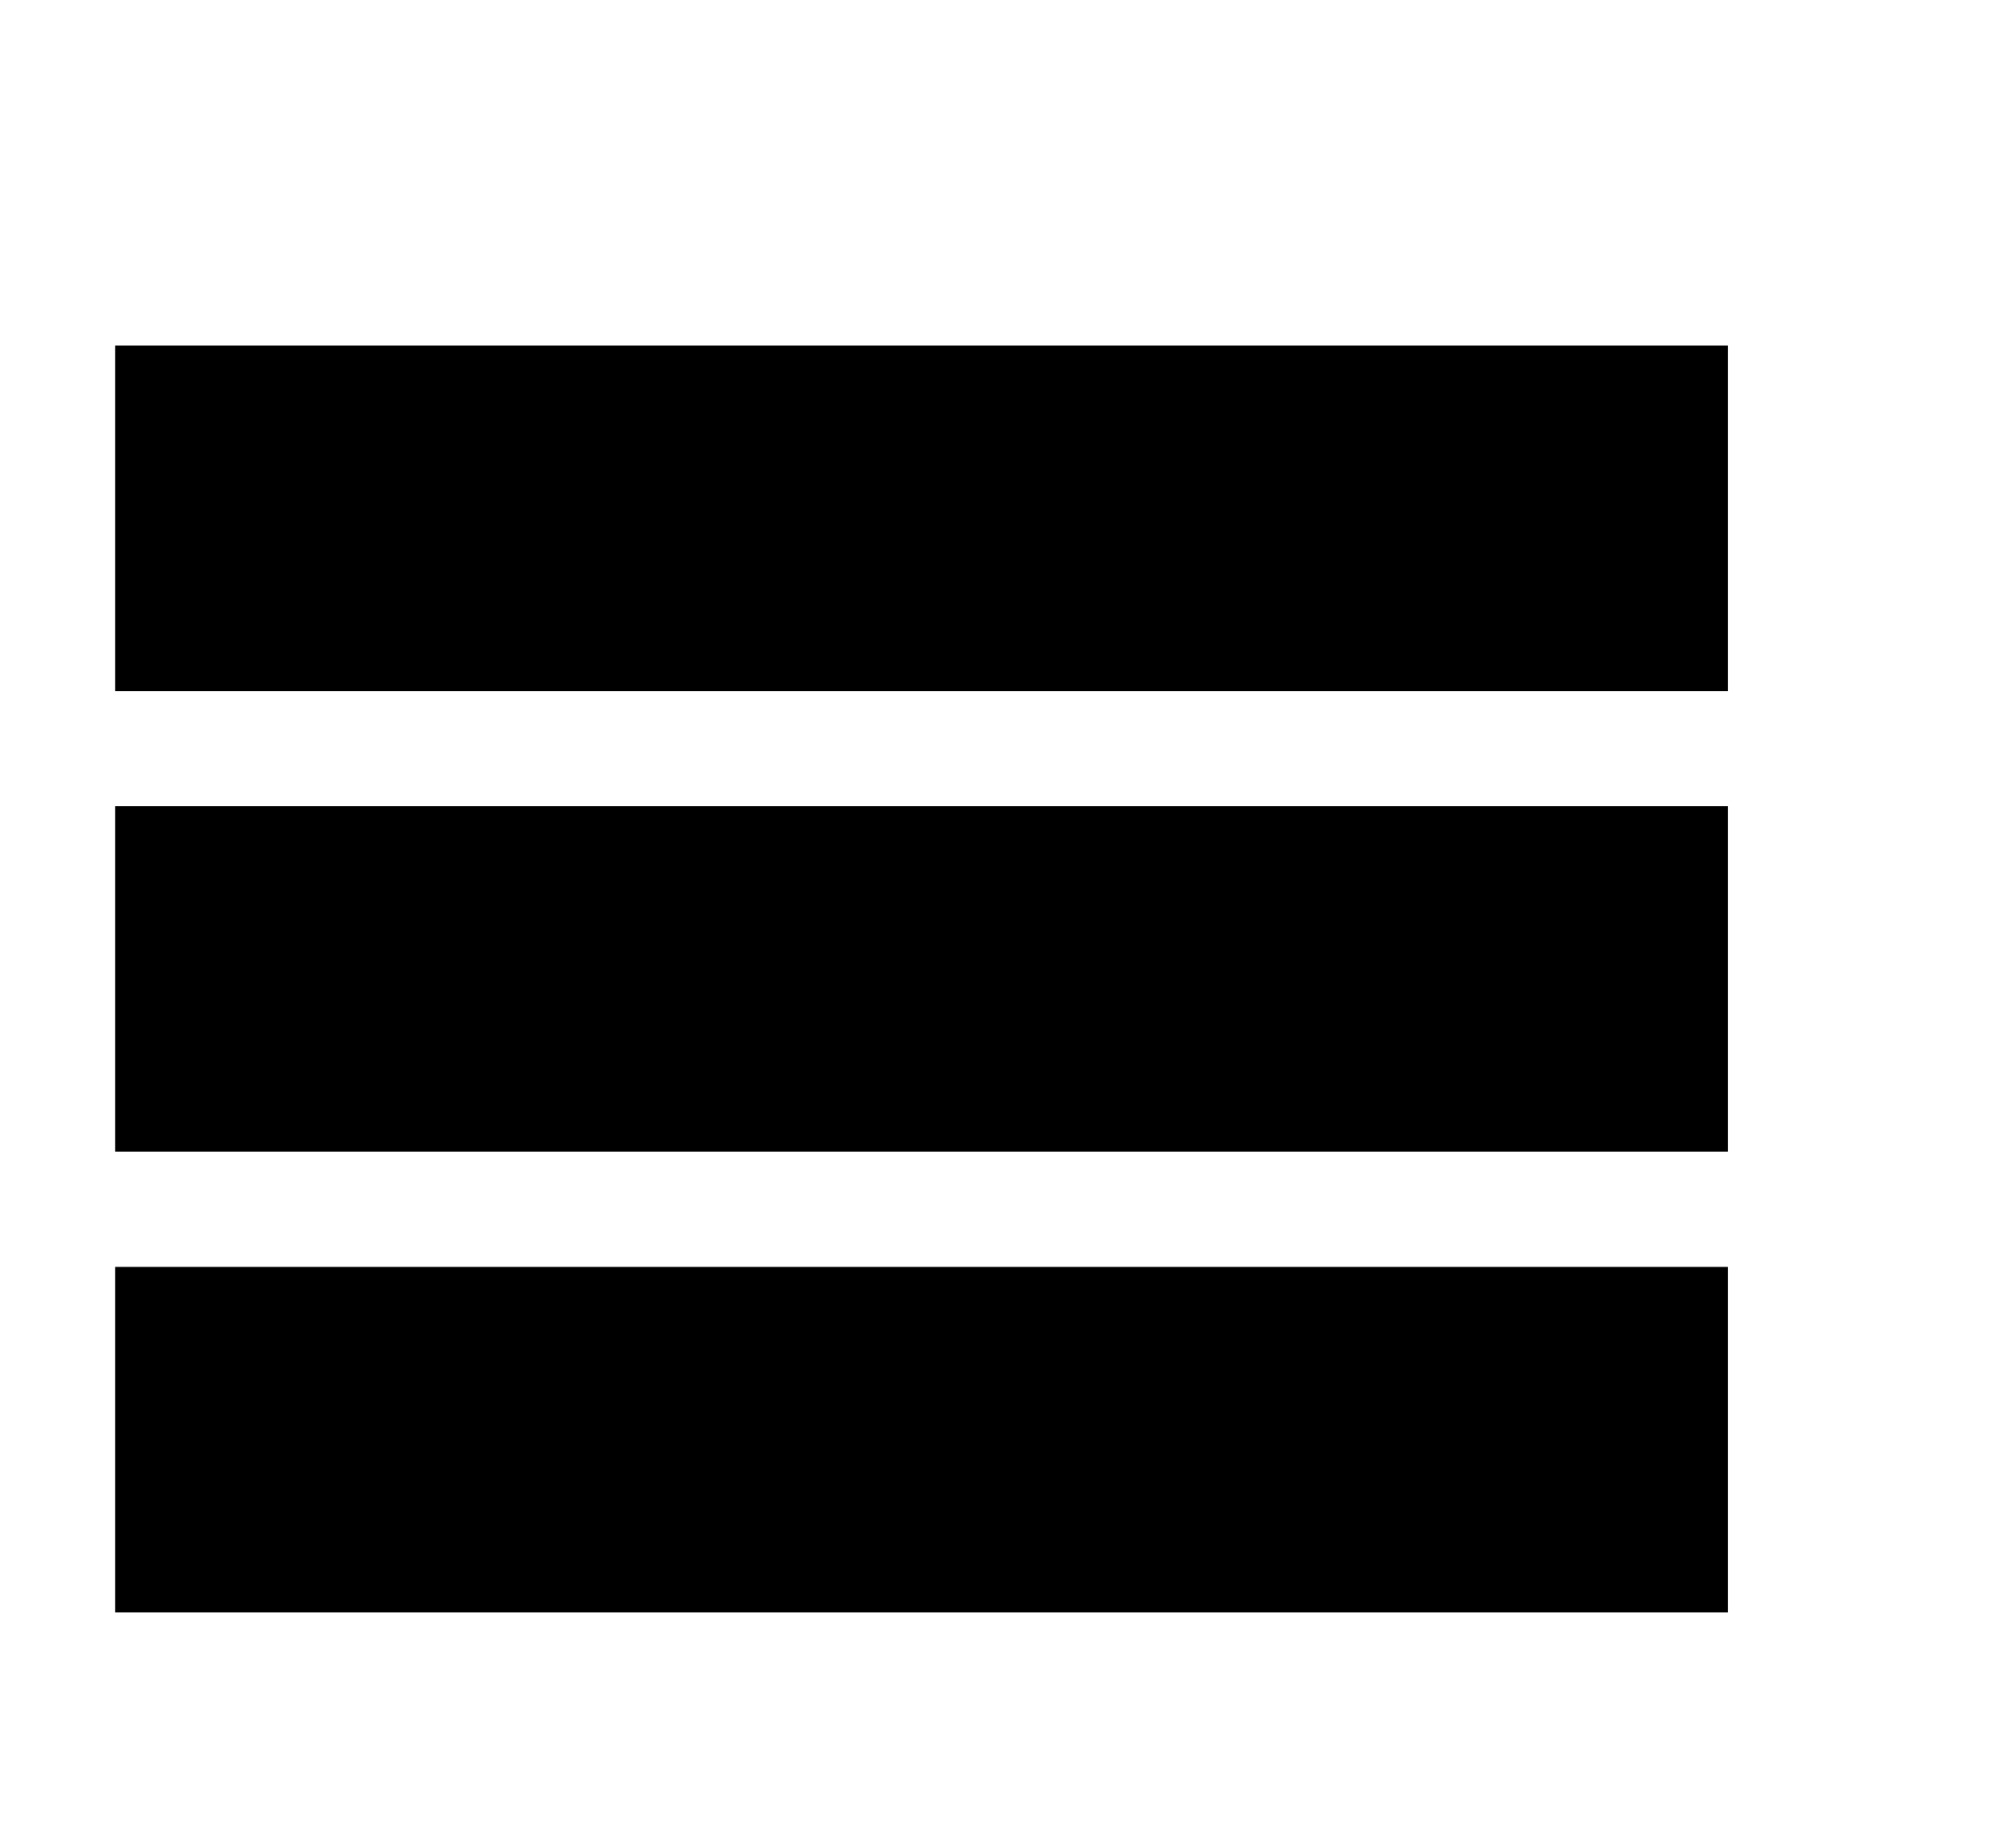
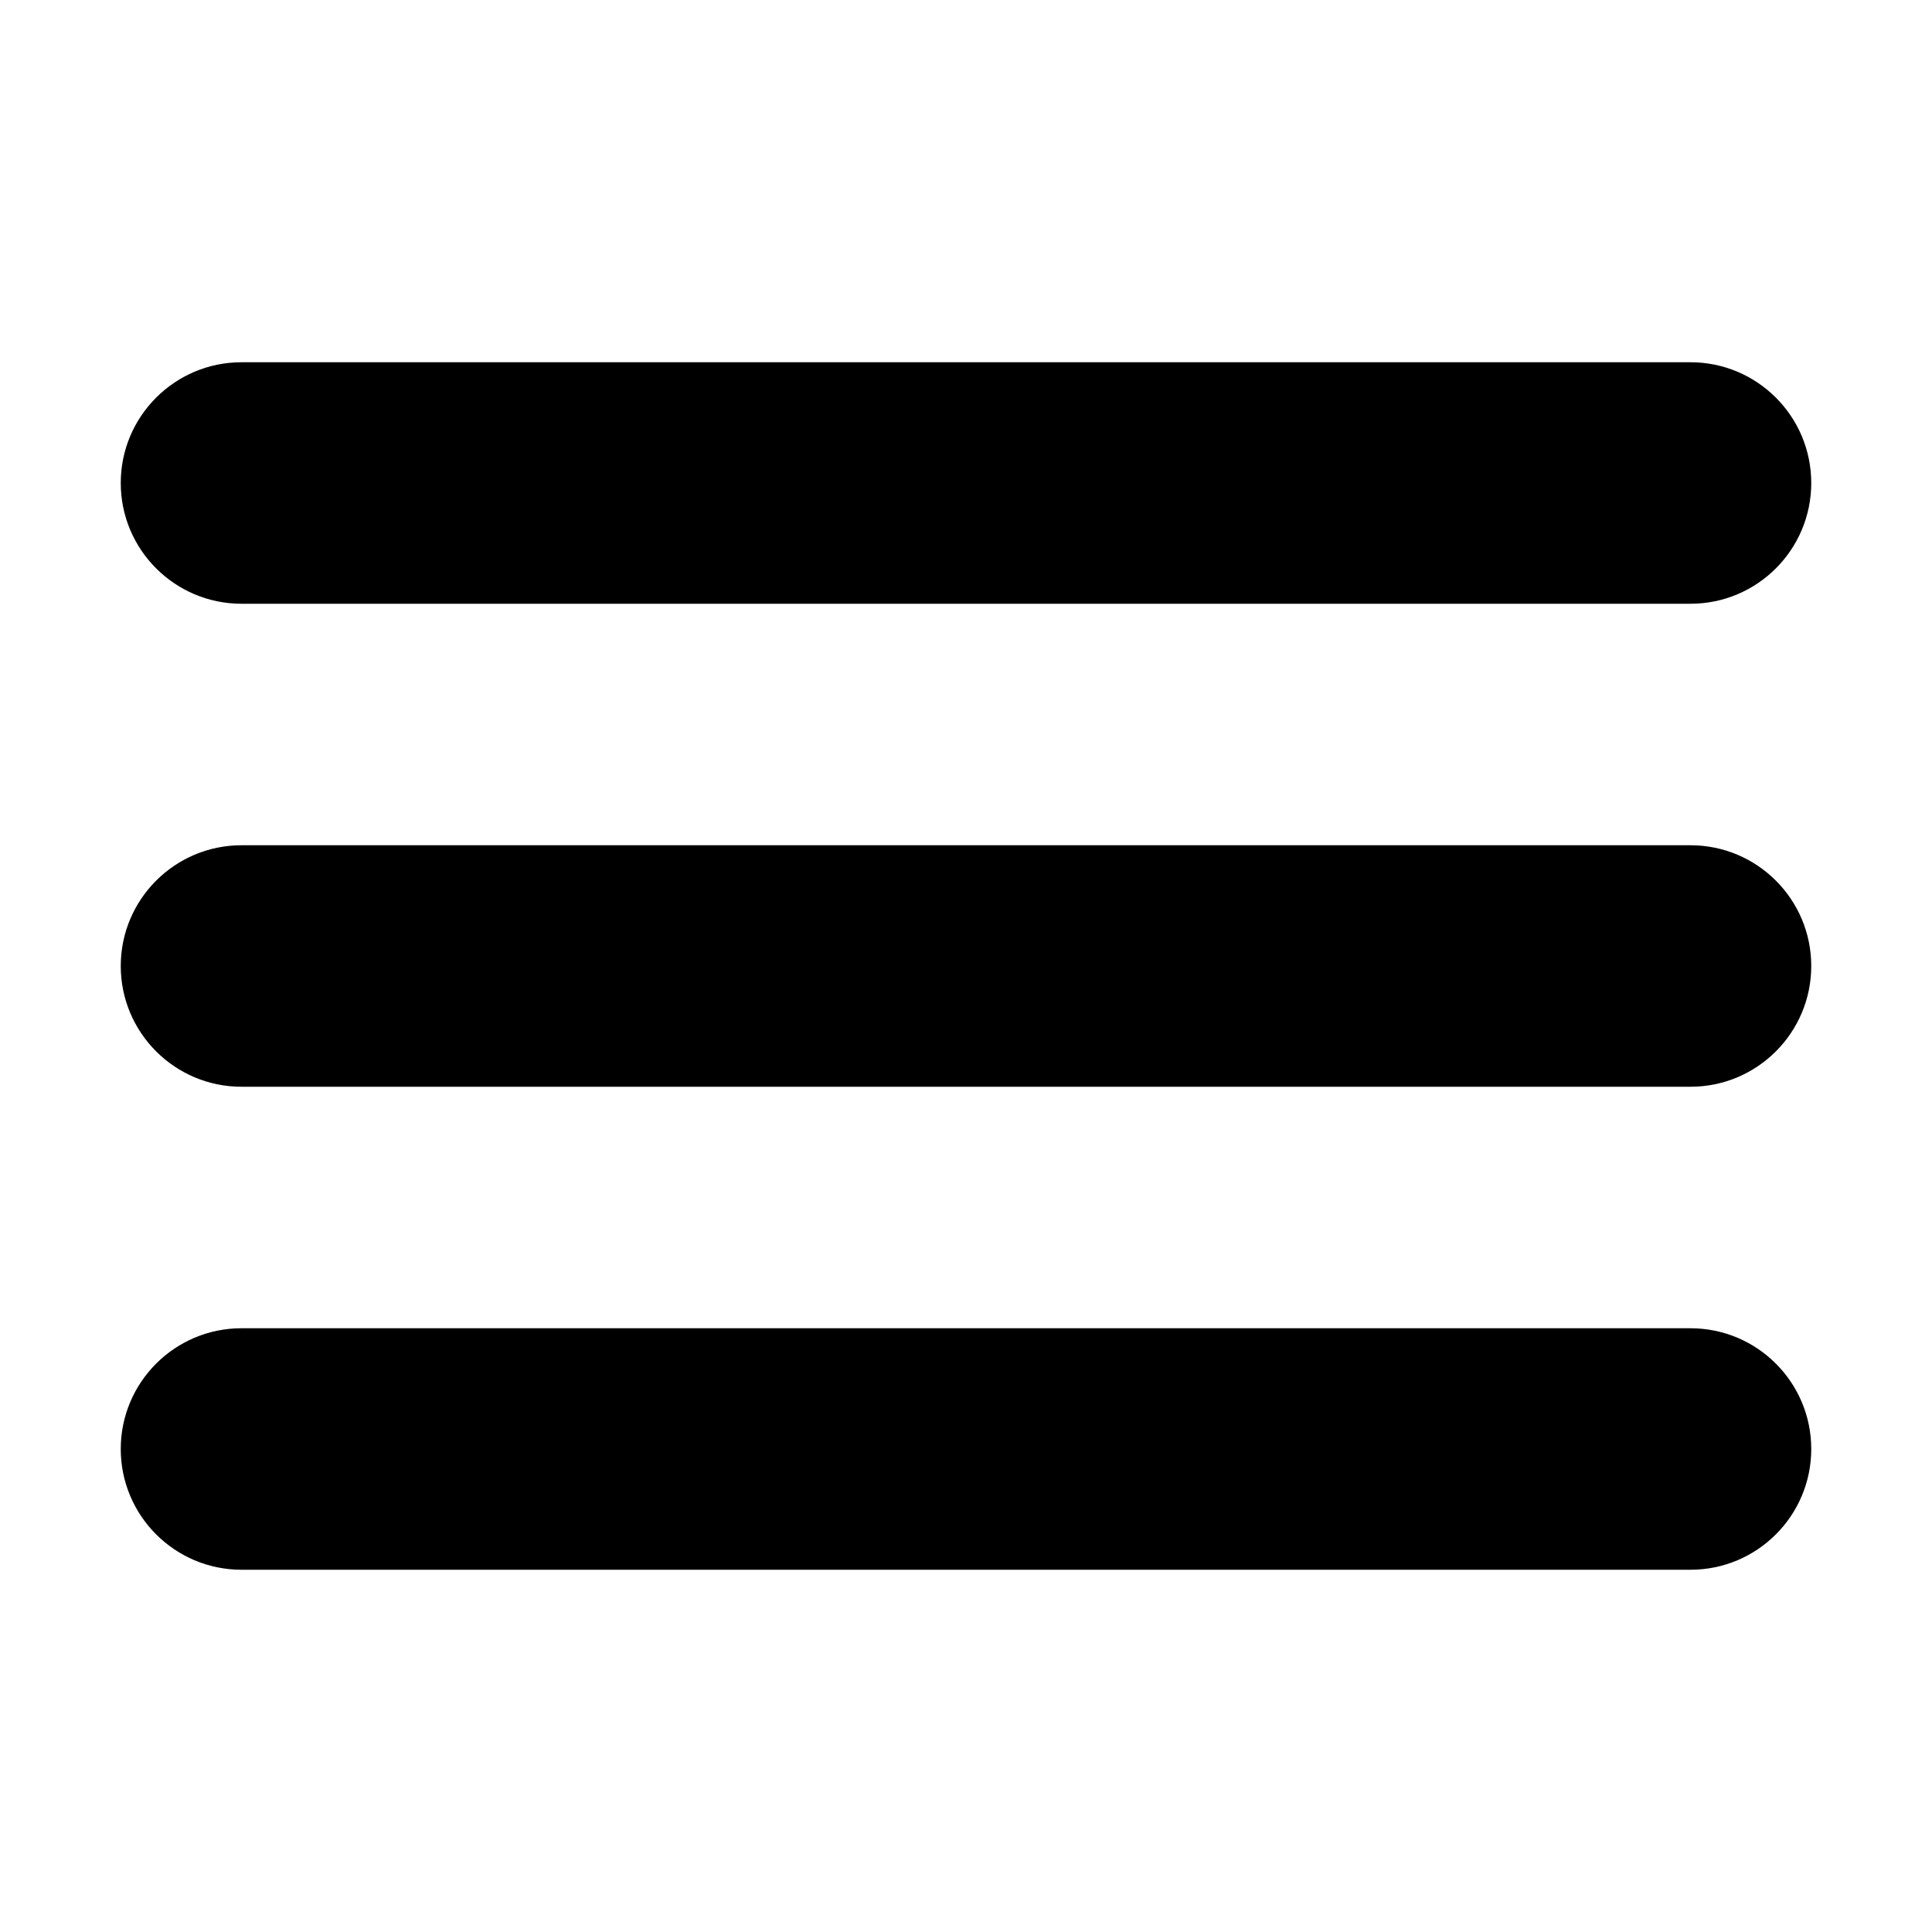
- <svg xmlns="http://www.w3.org/2000/svg" version="1.1" width="1120" height="1024" viewBox="0 0 1120 1024">
-   <g id="icomoon-ignore">
- </g>
-   <path d="M960 192h-896v192h896zM960 448h-896v192h896zM960 704h-896v192h896z" />
+ <svg xmlns="http://www.w3.org/2000/svg" height="32px" id="Layer_1" style="enable-background:new 0 0 32 32;" version="1.1" viewBox="0 0 32 32" width="32px" xml:space="preserve">
+   <path d="M4,10h24c1.104,0,2-0.896,2-2s-0.896-2-2-2H4C2.896,6,2,6.896,2,8S2.896,10,4,10z M28,14H4c-1.104,0-2,0.896-2,2  s0.896,2,2,2h24c1.104,0,2-0.896,2-2S29.104,14,28,14z M28,22H4c-1.104,0-2,0.896-2,2s0.896,2,2,2h24c1.104,0,2-0.896,2-2  S29.104,22,28,22z" />
</svg>
